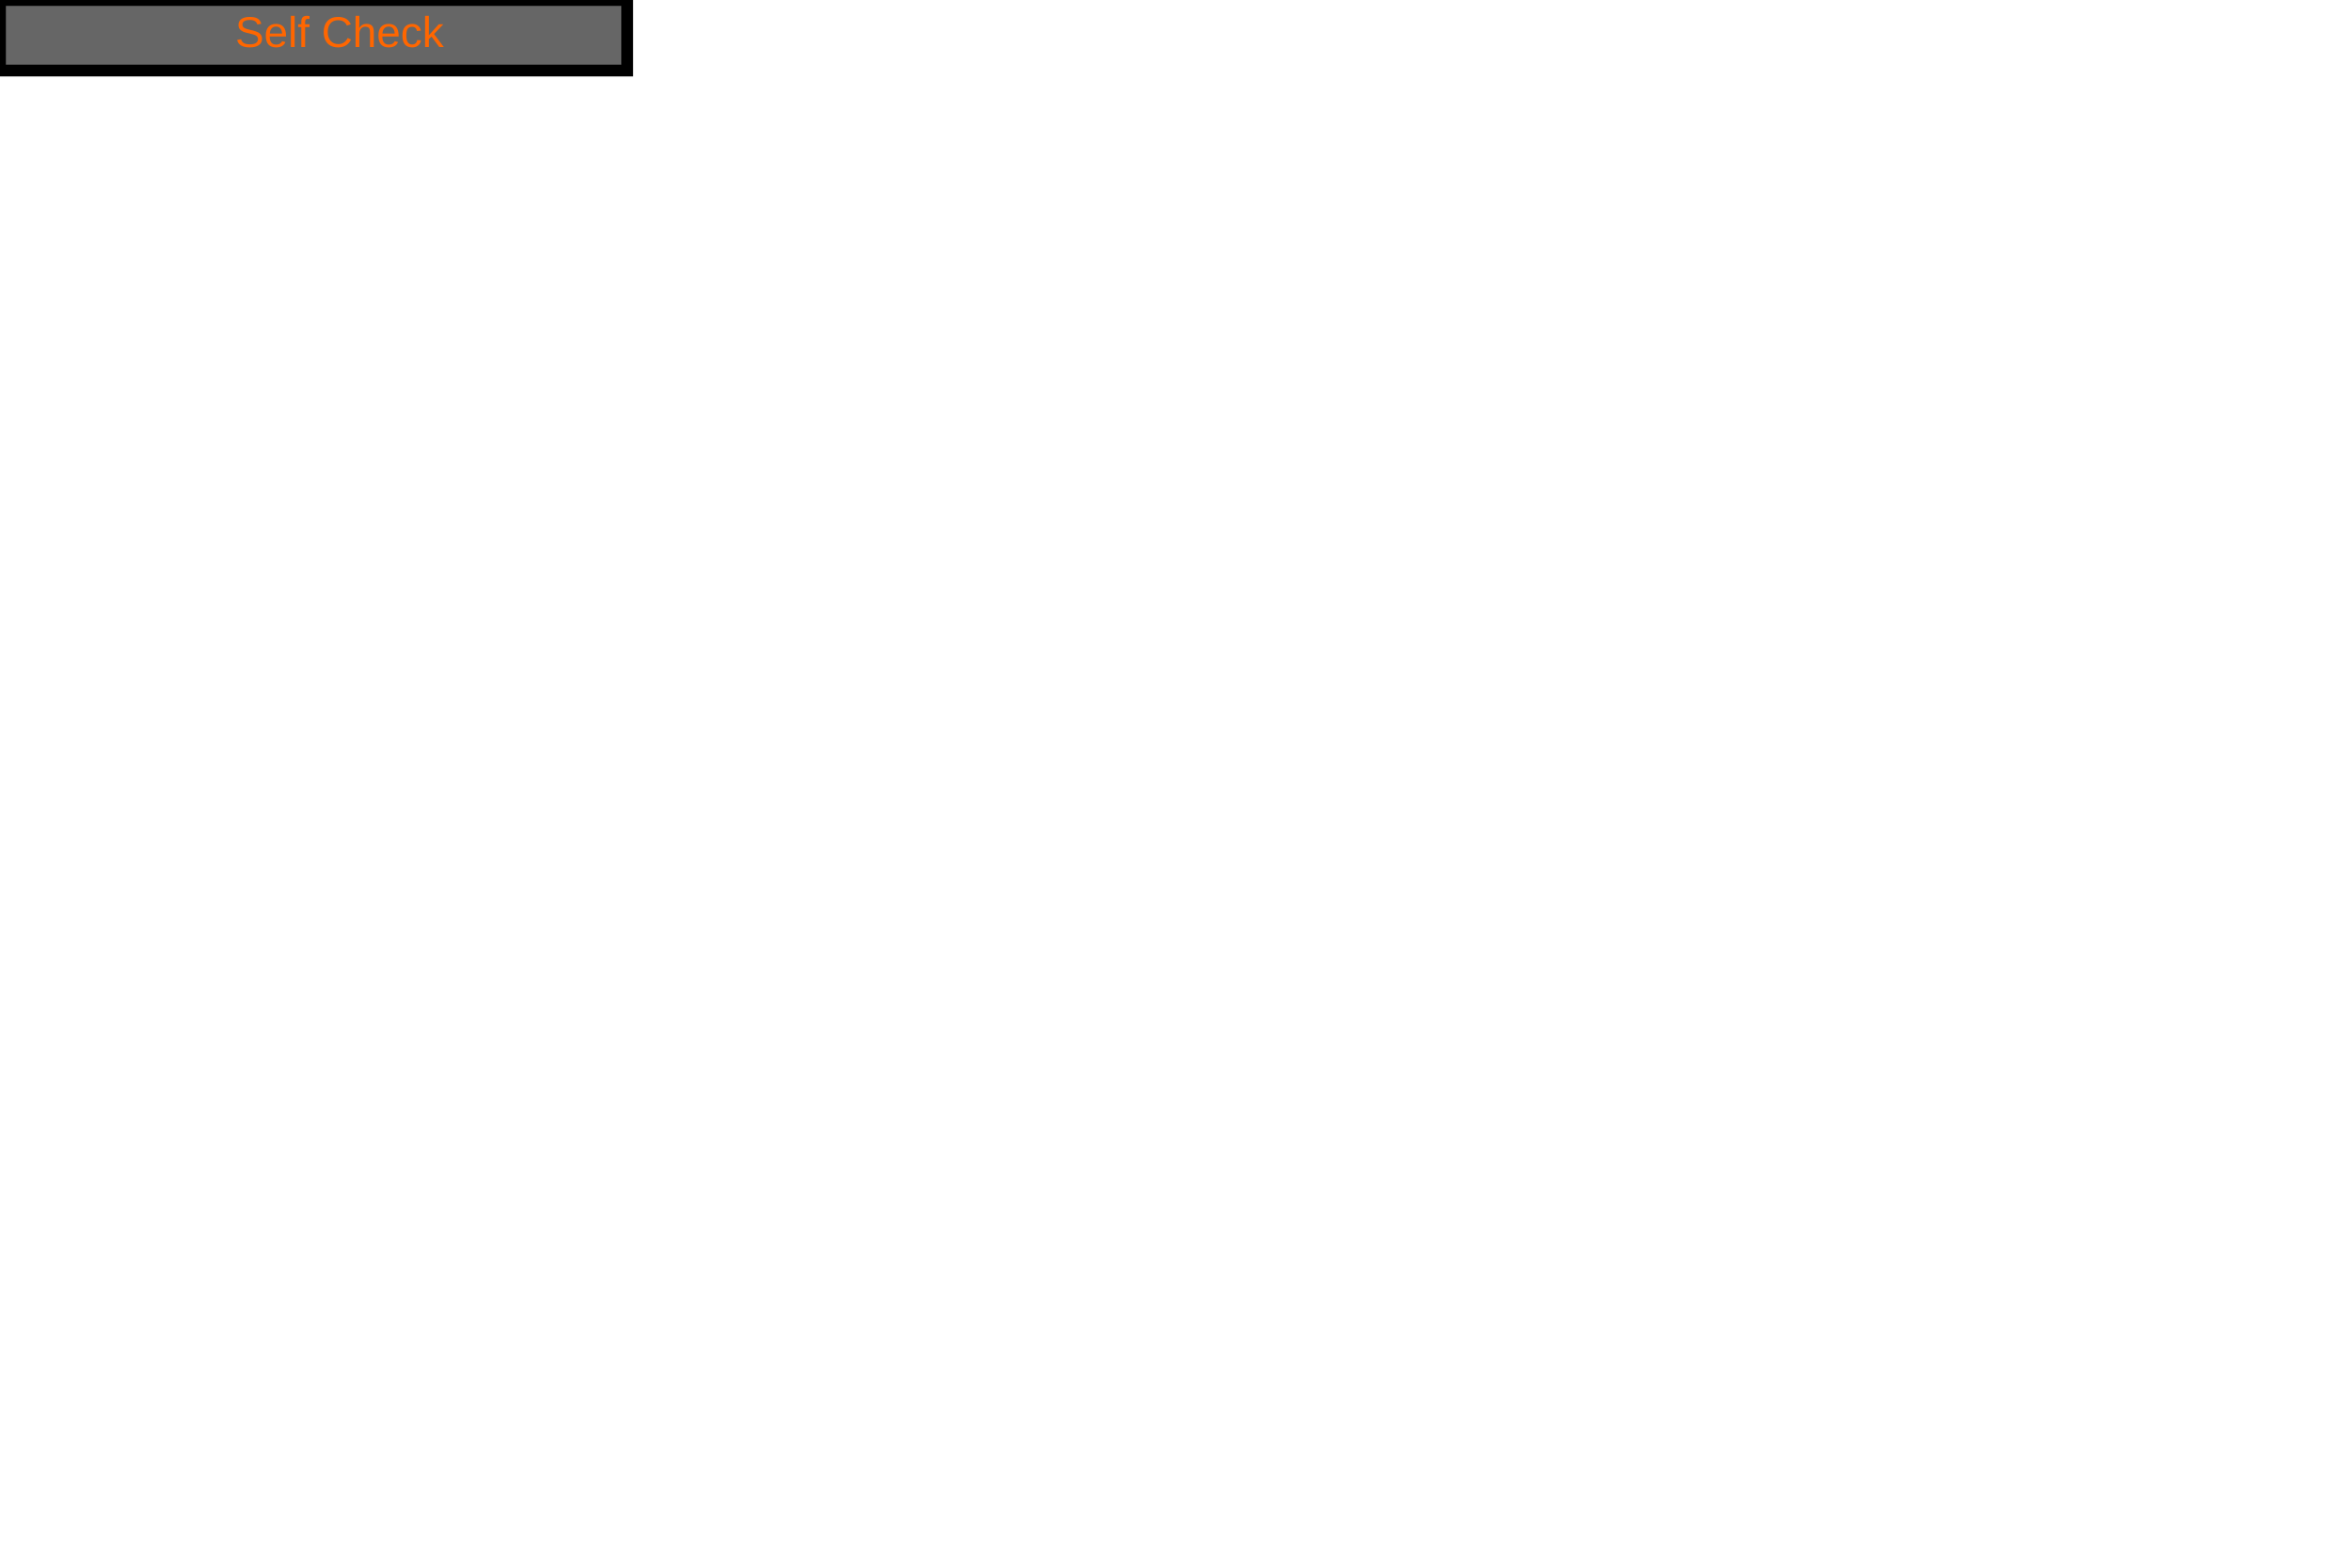
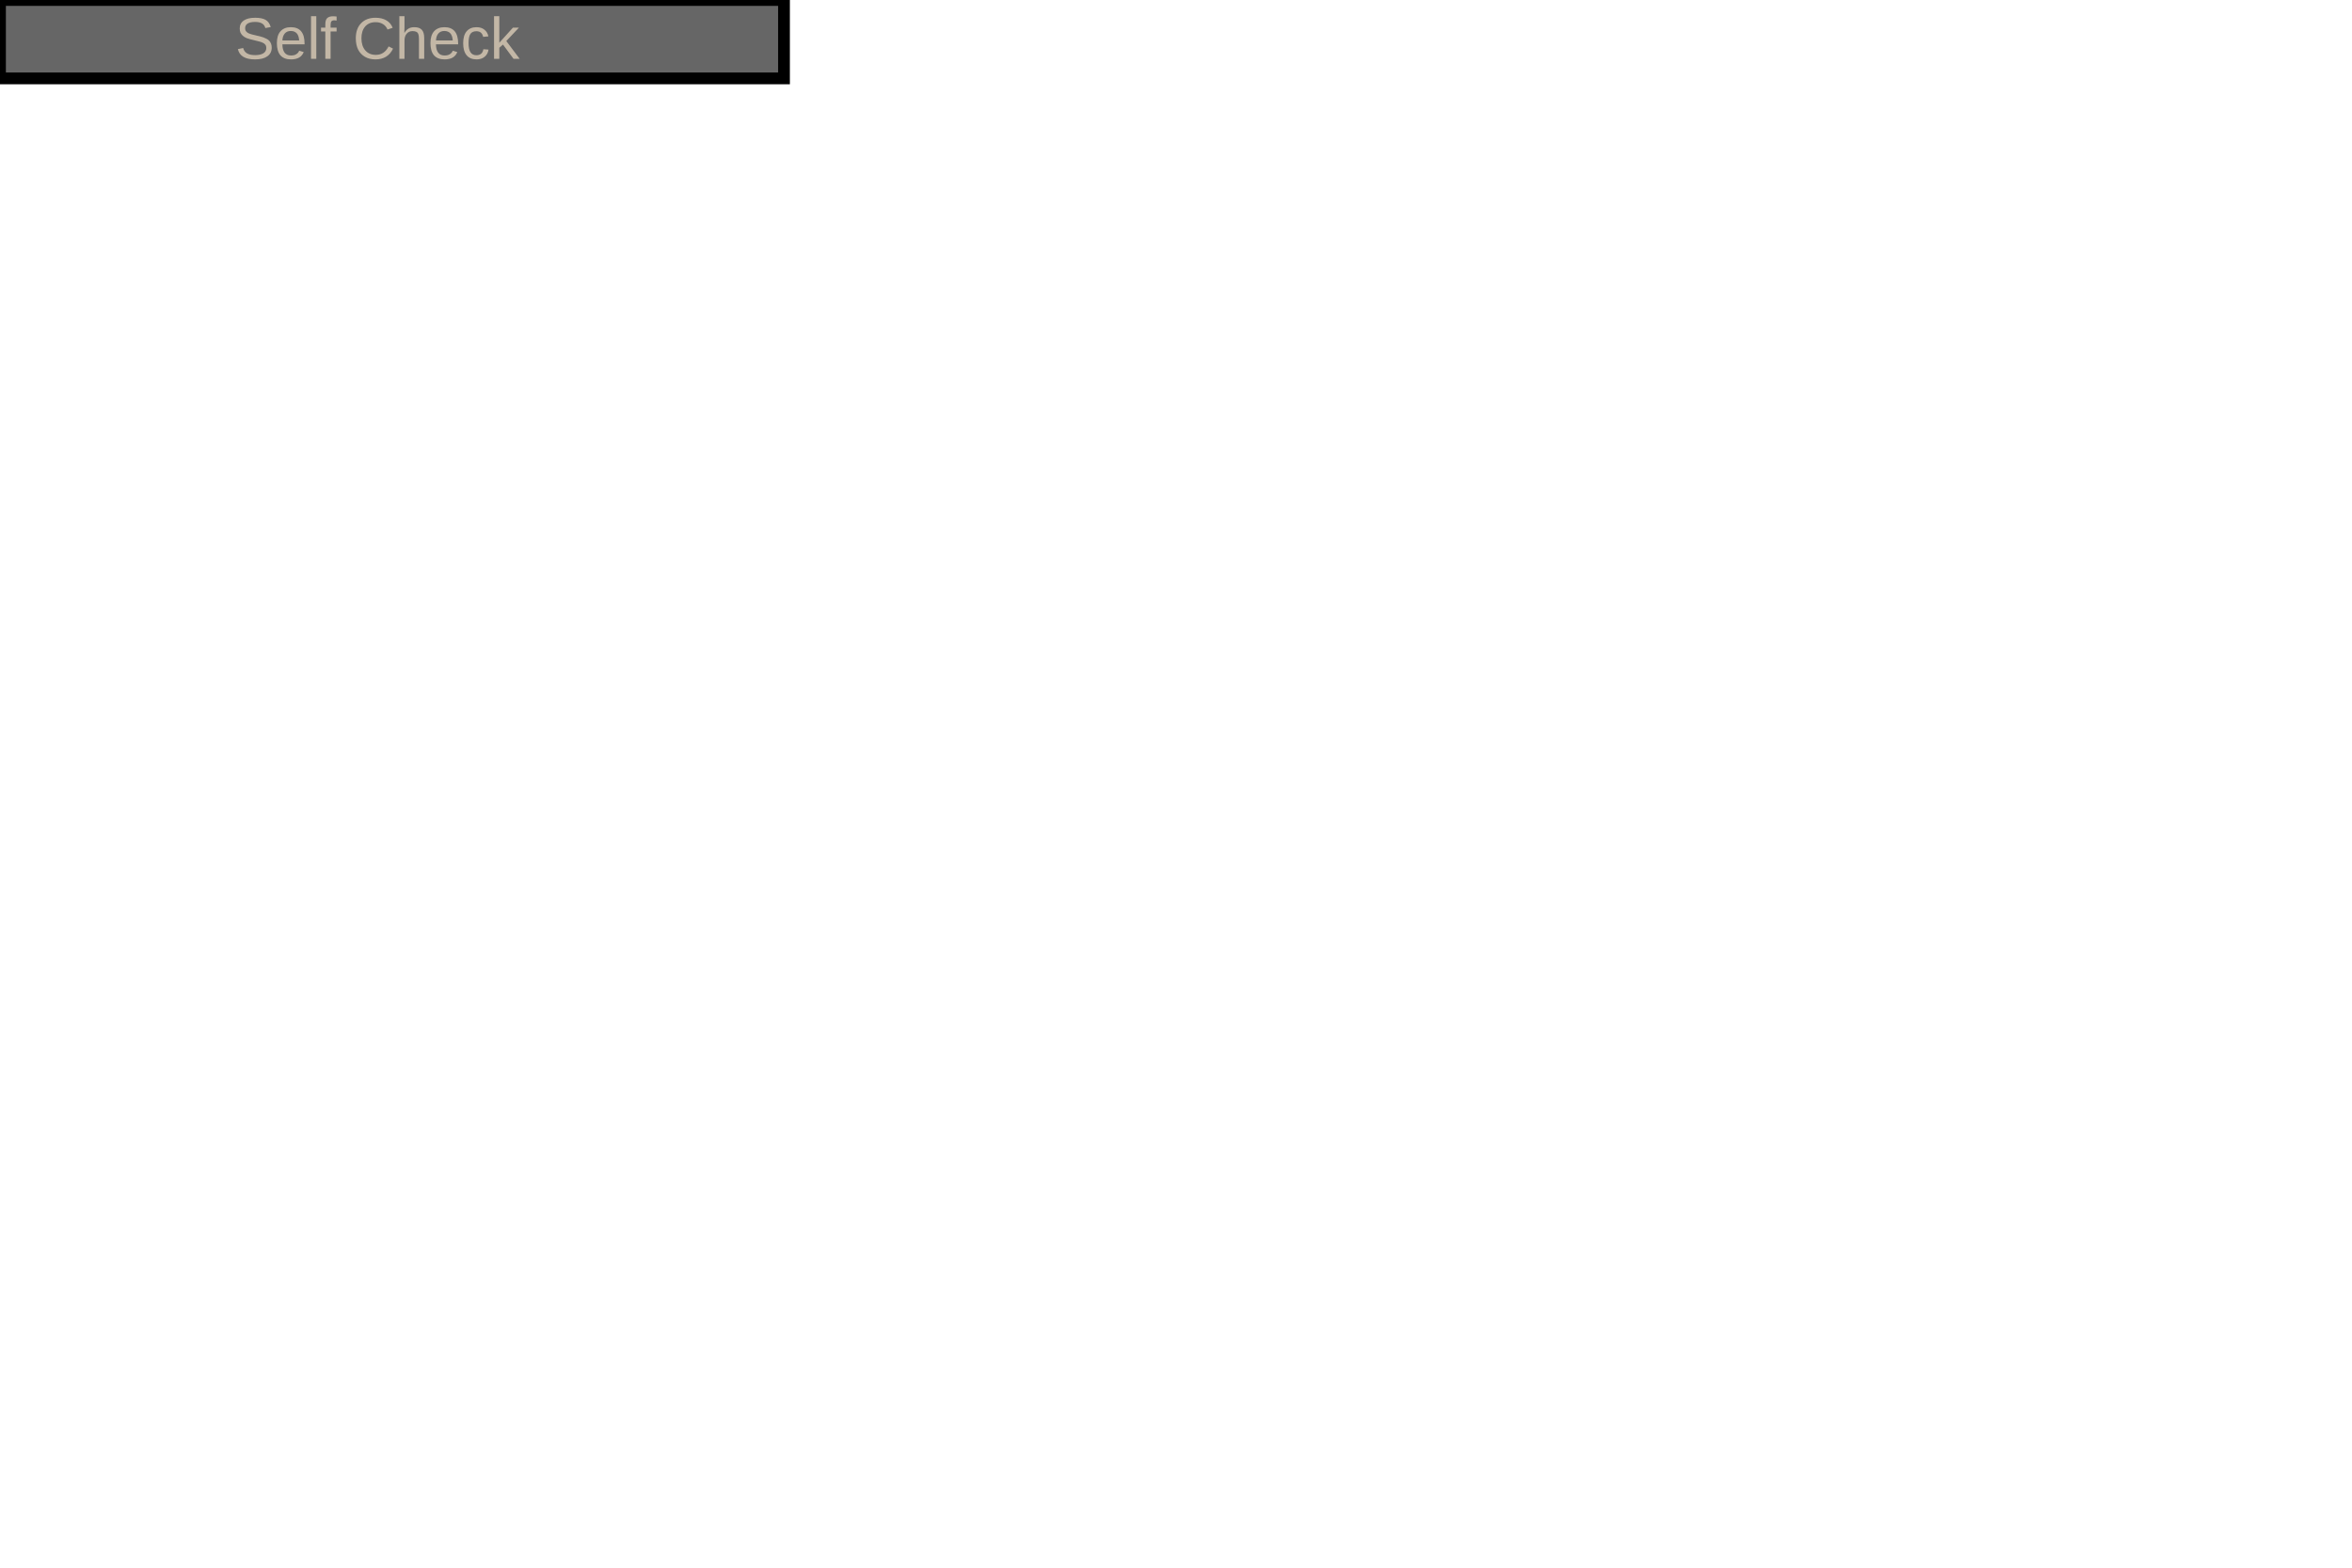
<svg xmlns="http://www.w3.org/2000/svg" version="1.1" viewBox="0 0 300 200">
-   <rect width="80" height="9" fill="#666666" style="fill:rgb();stroke-width:1.5;stroke:rgb(0,0,0)" />
-   <text fill="#FF6600" font-size="5.5" font-family="Arial" x="30" y="6"> Self Check</text>
+   <rect width="100" height="10" fill="#666666" style="fill:rgb();stroke-width:1.5;stroke:rgb(0,0,0)" />
+   <text fill="#c3b7a6" font-size="7.5" font-family="Arial" x="30" y="7.5"> Self Check</text>
</svg>
